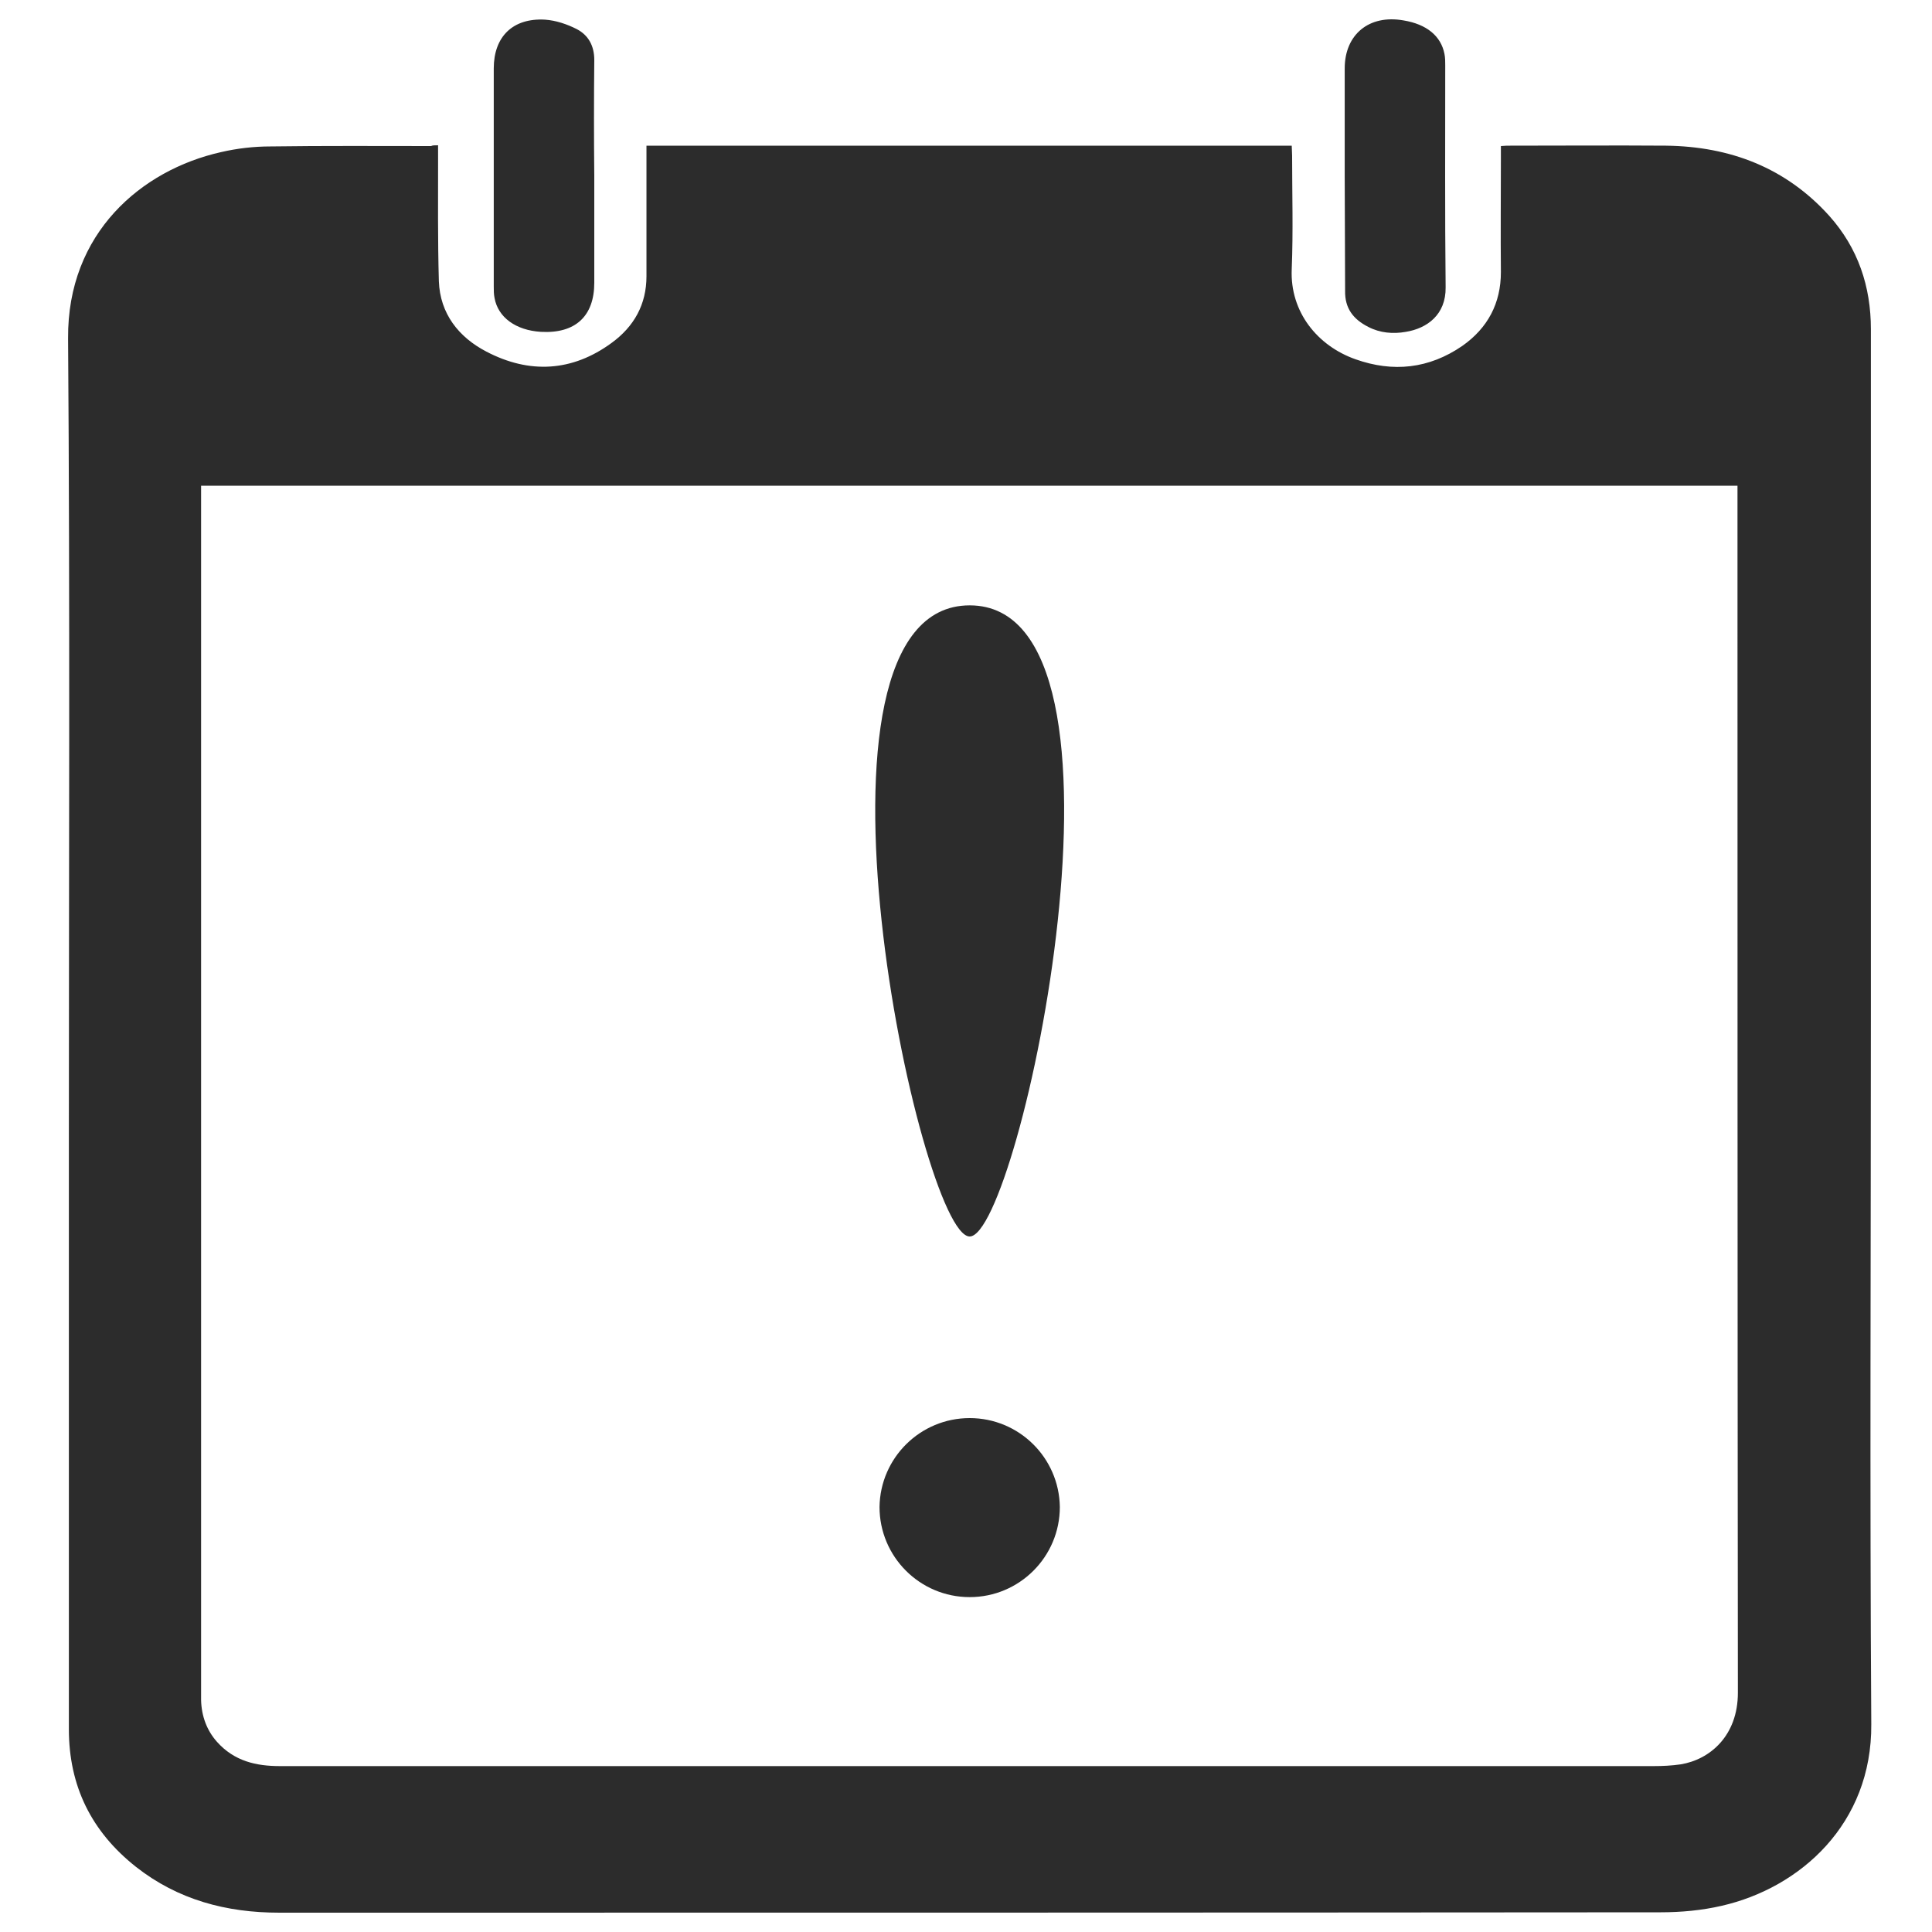
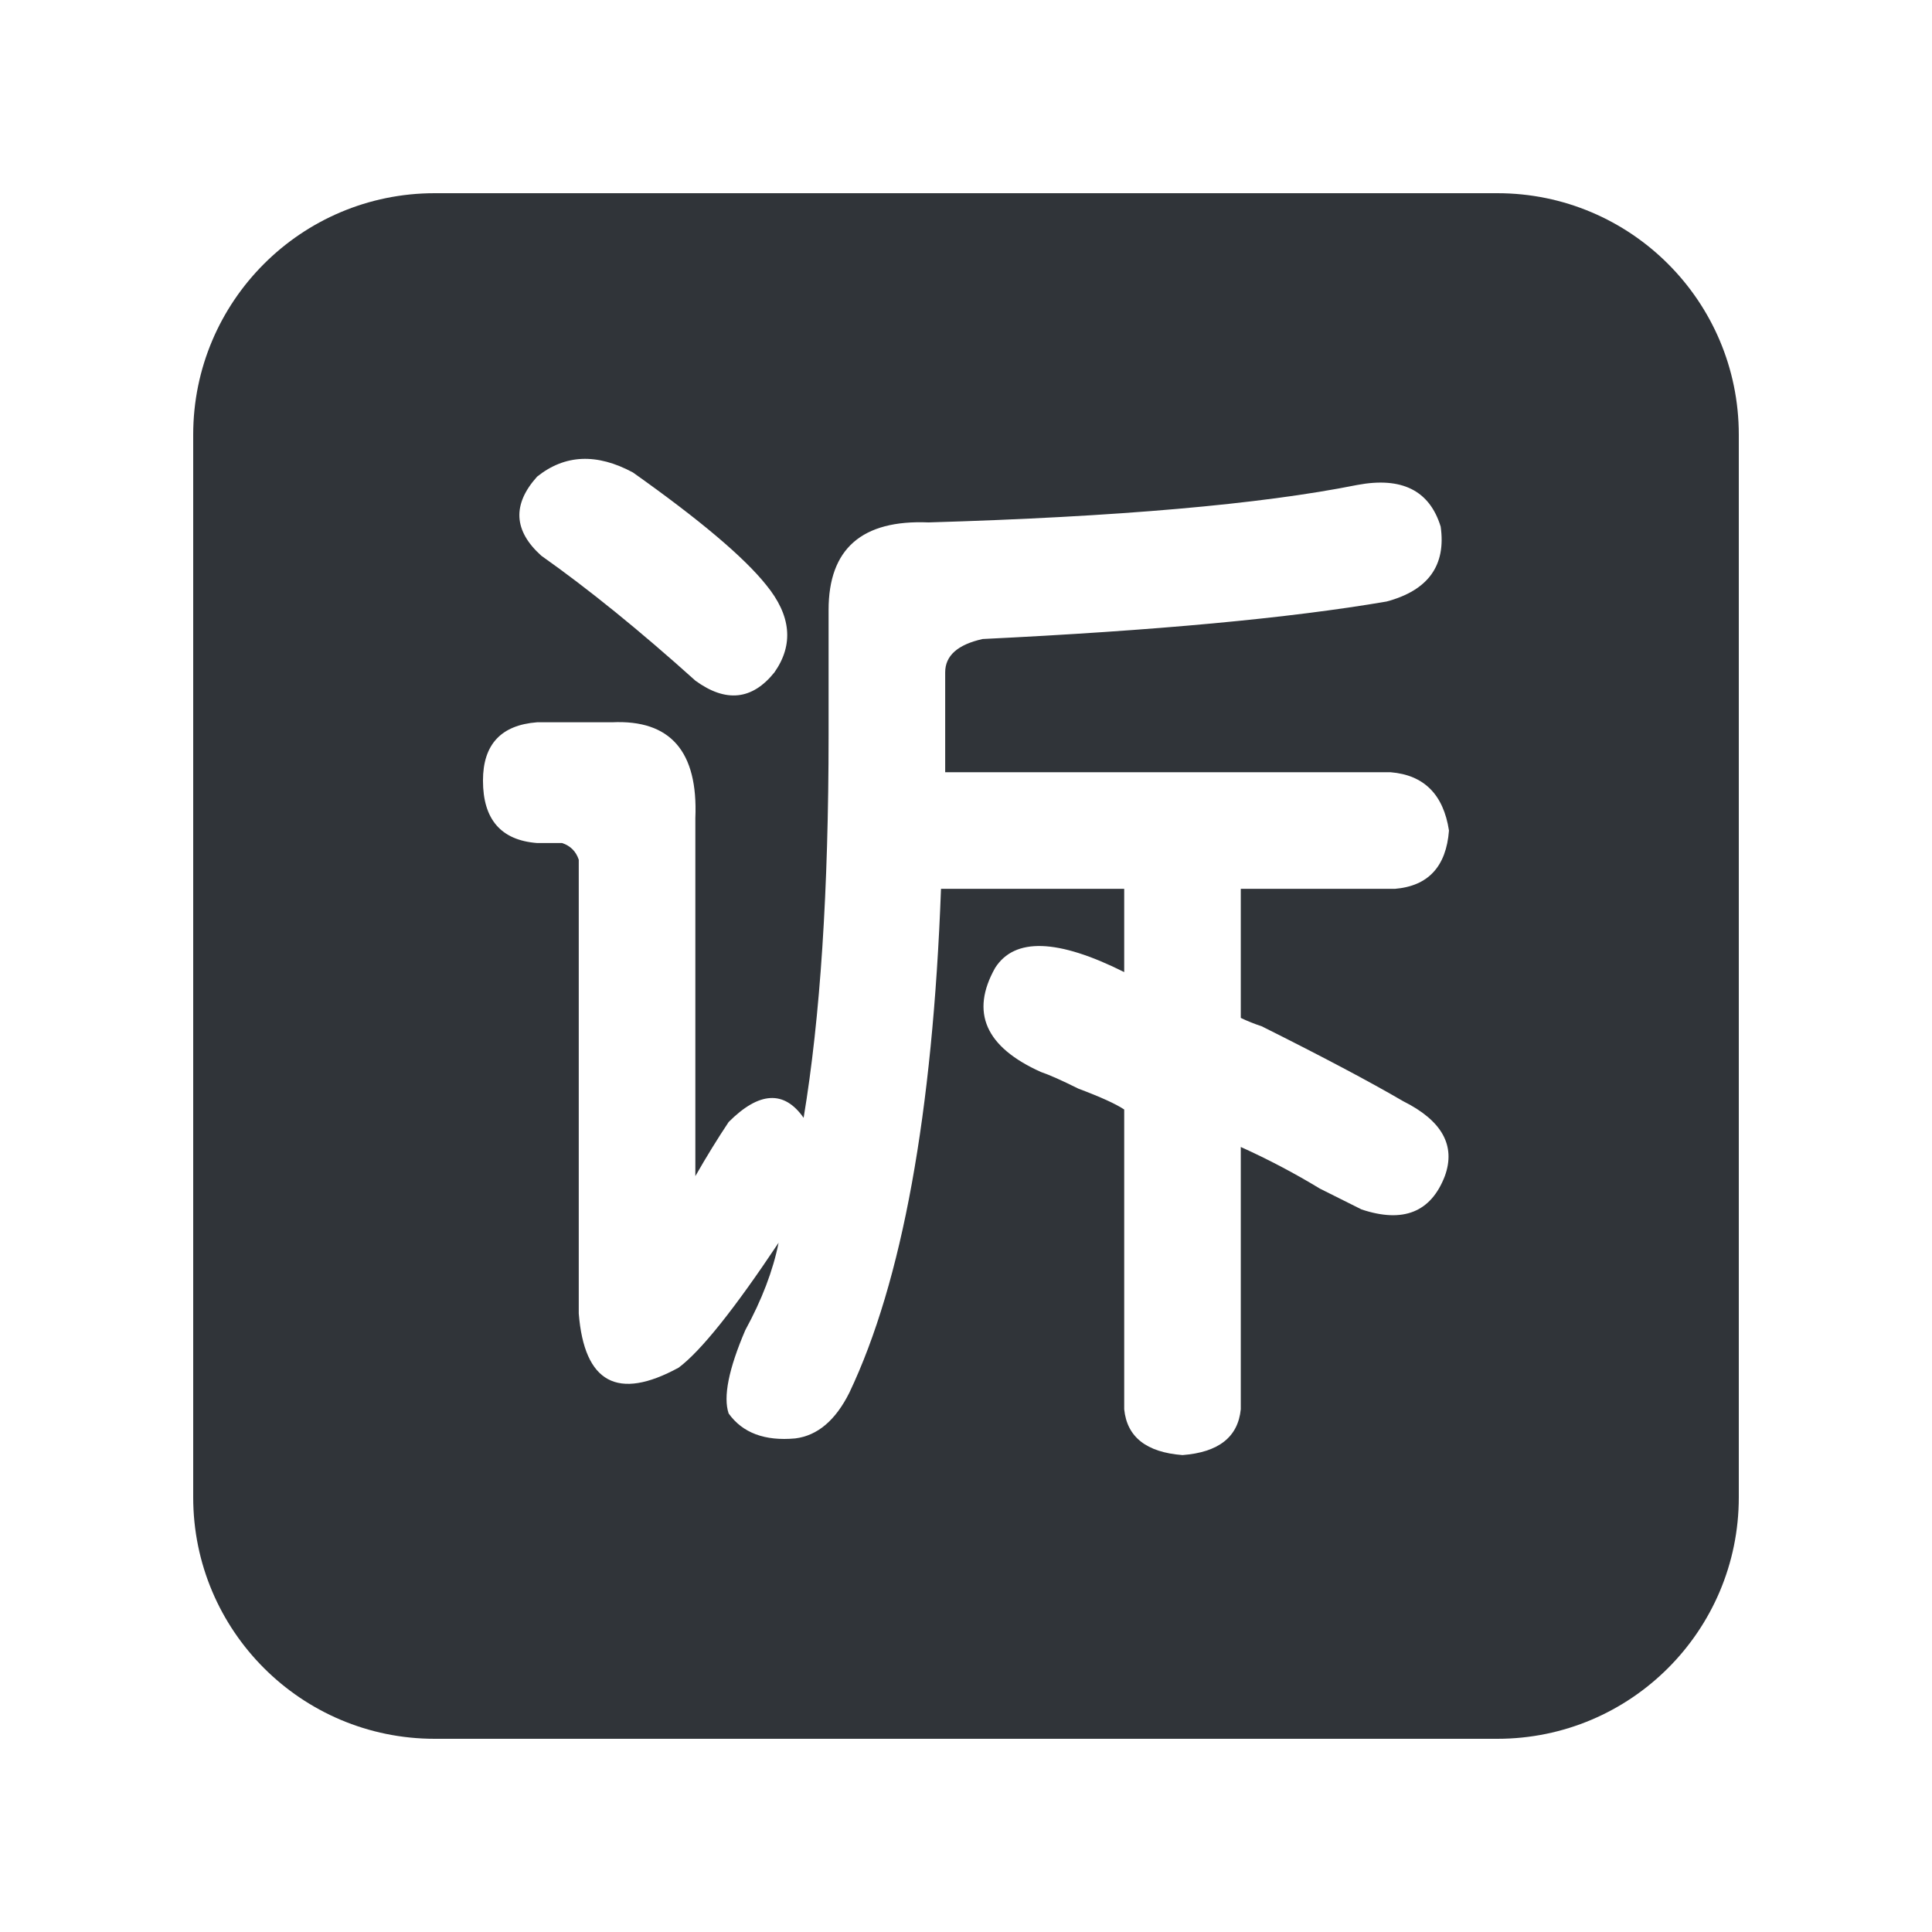
- <svg xmlns="http://www.w3.org/2000/svg" t="1510196169953" class="icon" style="" viewBox="0 0 1024 1024" version="1.1" p-id="4677" width="128" height="128">
+ <svg xmlns="http://www.w3.org/2000/svg" t="1510730202486" class="icon" style="" viewBox="0 0 1024 1024" version="1.1" p-id="4566" width="32" height="32">
  <defs>
    <style type="text/css" />
  </defs>
-   <path d="M232.192 83.86c0 21.791-0.205 43.382 0.415 65.178 0.614 17.157 10.455 29.665 25.201 37.33 22.748 11.904 45.496 10.696 66.391-4.644 11.884-8.673 18.442-20.378 18.442-35.308V77.21h342.006c0 1.608 0.2 3.43 0.2 5.248 0 19.973 0.609 40.156-0.2 60.134-1.029 22.794 13.732 40.765 33.812 47.831 19.881 7.06 38.932 5.038 56.556-7.06 13.527-9.492 20.49-22.605 20.49-39.153-0.205-20.178 0-40.361 0-60.534V77.414c2.048-0.205 3.492-0.205 4.915-0.205 27.459 0 55.122-0.205 82.58 0 34.022 0.404 63.519 11.699 86.482 37.125 15.365 17.152 22.129 37.54 22.129 60.134v359.603c0 126.531-0.62 253.256 0.205 379.786 0.41 52.879-37.704 86.774-79.304 96.261-10.455 2.427-21.519 3.441-32.374 3.441-244.065 0.2-488.12 0.2-732.165 0.2-28.078 0-53.693-6.861-75.822-24.218-23.772-18.76-35.651-42.977-35.651-73.052v-315.612c0-140.452 0.614-281.098-0.415-421.555-0.415-55.9 38.932-89.196 80.942-98.673a116.521 116.521 0 0 1 26.435-3.031c28.278-0.404 56.765-0.205 85.038-0.205 0.819-0.41 1.633-0.41 3.686-0.41l0.005 6.856zM106.583 257.449v643.645c0.21 8.515 3.077 16.108 8.402 22.088 9.221 10.348 20.905 12.887 33.398 12.887H876.442c4.71 0 9.636-0.23 14.346-0.927 15.58-2.529 30.326-15.186 30.326-37.949-0.21-210.949-0.21-422.124-0.21-633.068v-6.671l-814.321-0.005zM314.982 93.348v56.504c0 17.756-10.04 27.044-28.278 26.035-13.317-0.814-22.748-7.675-24.591-17.966-0.41-2.012-0.41-4.035-0.41-6.052V36.25c0-16.753 10.04-26.839 27.249-25.83 5.74 0.404 11.684 2.422 16.809 5.043 6.149 3.231 9.221 8.873 9.221 16.343a3008.133 3008.133 0 0 0 0 61.553v-0.01z m397.742 0V36.25c0-17.961 12.908-28.662 31.15-25.436 12.293 2.022 19.876 8.279 21.719 17.756 0.41 2.022 0.41 4.04 0.41 6.052 0 39.153-0.2 78.3 0.21 117.652 0.205 14.531-9.83 21.791-21.1 23.613-6.764 1.208-13.742 0.599-19.891-2.621-7.987-4.04-12.493-9.892-12.288-19.174 0-20.383-0.205-40.561-0.21-60.744zM513.951 655.36c26.388 0 98.074-334.505 0-334.505s-26.394 334.505 0 334.505z m0 191.145c26.388 0 47.785-21.396 47.785-47.79a47.79 47.79 0 0 0-95.57 0 47.785 47.785 0 0 0 47.785 47.79z" fill="#2c2c2c" p-id="4678" />
+   <path d="M230.4 102.4h563.2c70.694 0 128 57.306 128 128v563.2c0 70.694-57.306 128-128 128H230.4c-70.694 0-128-57.306-128-128V230.4c0-70.694 57.306-128 128-128z m270.566 253.952c0-8.832 6.618-14.72 19.866-17.664 91.213-4.416 162.56-11.034 214.067-19.866 22.067-5.888 31.629-19.123 28.685-39.718-5.888-19.136-20.595-26.496-44.134-22.08-51.494 10.304-127.27 16.922-227.315 19.866-35.302-1.472-52.966 13.978-52.966 46.336v66.214c0 82.394-4.403 150.067-13.235 203.034-10.304-14.72-23.552-13.978-39.731 2.214-5.888 8.832-11.776 18.394-17.651 28.685V433.587c1.472-35.328-13.235-52.224-44.134-50.765H284.672c-19.123 1.472-28.685 11.776-28.685 30.899 0 20.595 9.562 31.629 28.685 33.101h13.248c4.416 1.472 7.36 4.416 8.832 8.832V696.192c2.944 36.774 20.595 46.336 52.954 28.685 11.776-8.832 29.44-30.899 52.966-66.202-2.944 14.72-8.832 30.157-17.651 46.336-8.832 20.608-11.776 35.328-8.832 44.147 7.36 10.291 19.136 14.72 35.315 13.235 11.776-1.472 21.338-9.562 28.685-24.269 27.955-58.854 44.147-147.866 48.563-267.034h97.101v44.134c-35.315-17.664-58.112-18.394-68.416-2.214-13.248 23.552-5.146 41.933 24.269 55.168 4.416 1.485 11.046 4.429 19.866 8.832 11.776 4.416 19.866 8.102 24.282 11.046v158.886c1.472 14.72 11.776 22.81 30.899 24.282 19.123-1.472 29.414-9.562 30.886-24.282V607.923a389.734 389.734 0 0 1 41.933 22.067l22.067 11.034c22.067 7.36 36.787 1.472 44.147-17.651 5.888-16.179-1.472-29.427-22.08-39.718-17.651-10.304-42.662-23.552-75.034-39.731a85.632 85.632 0 0 1-11.034-4.416v-68.403h81.664c17.651-1.472 27.213-11.776 28.685-30.899-2.944-19.123-13.235-29.427-30.899-30.899H500.966v-52.966z m-132.416 4.403c16.179 11.776 30.157 10.304 41.933-4.416 10.304-14.72 8.832-30.157-4.416-46.336-11.776-14.72-35.302-34.586-70.618-59.597-19.123-10.291-36.045-9.562-50.765 2.214-13.235 14.72-12.506 28.685 2.214 41.92 25.011 17.664 52.224 39.731 81.664 66.214z" fill="#303439" p-id="4567" />
</svg>
